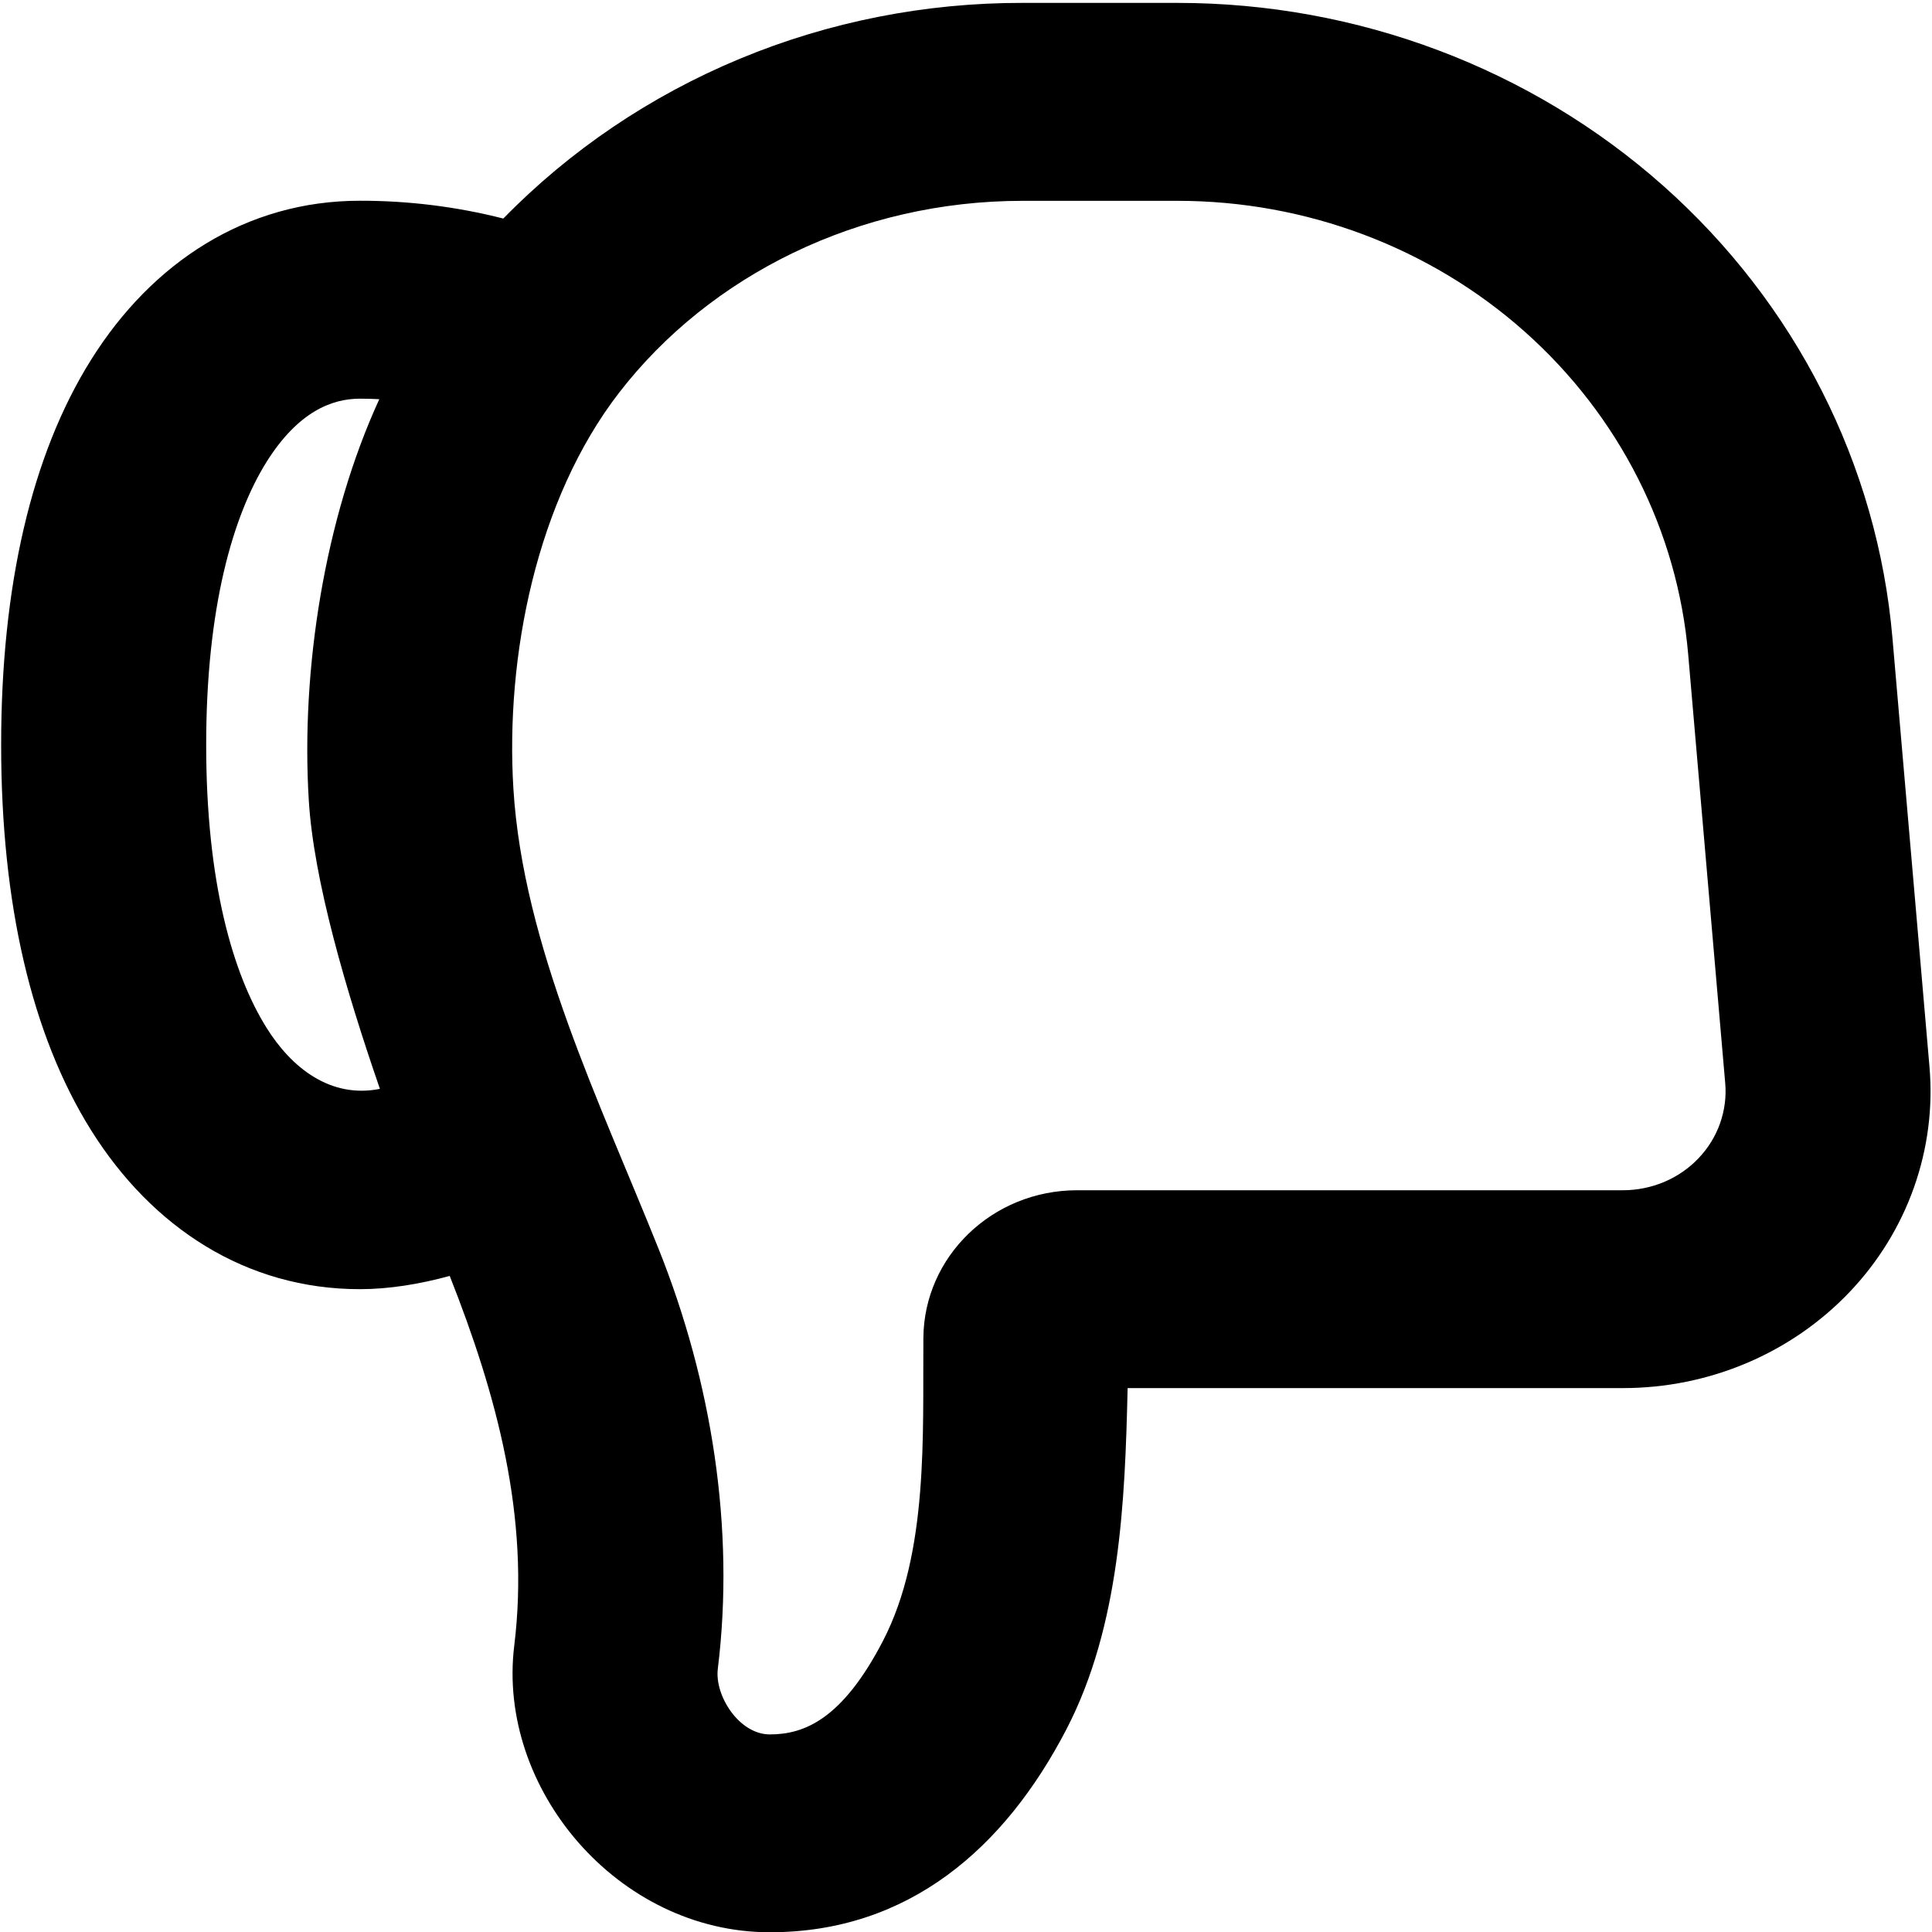
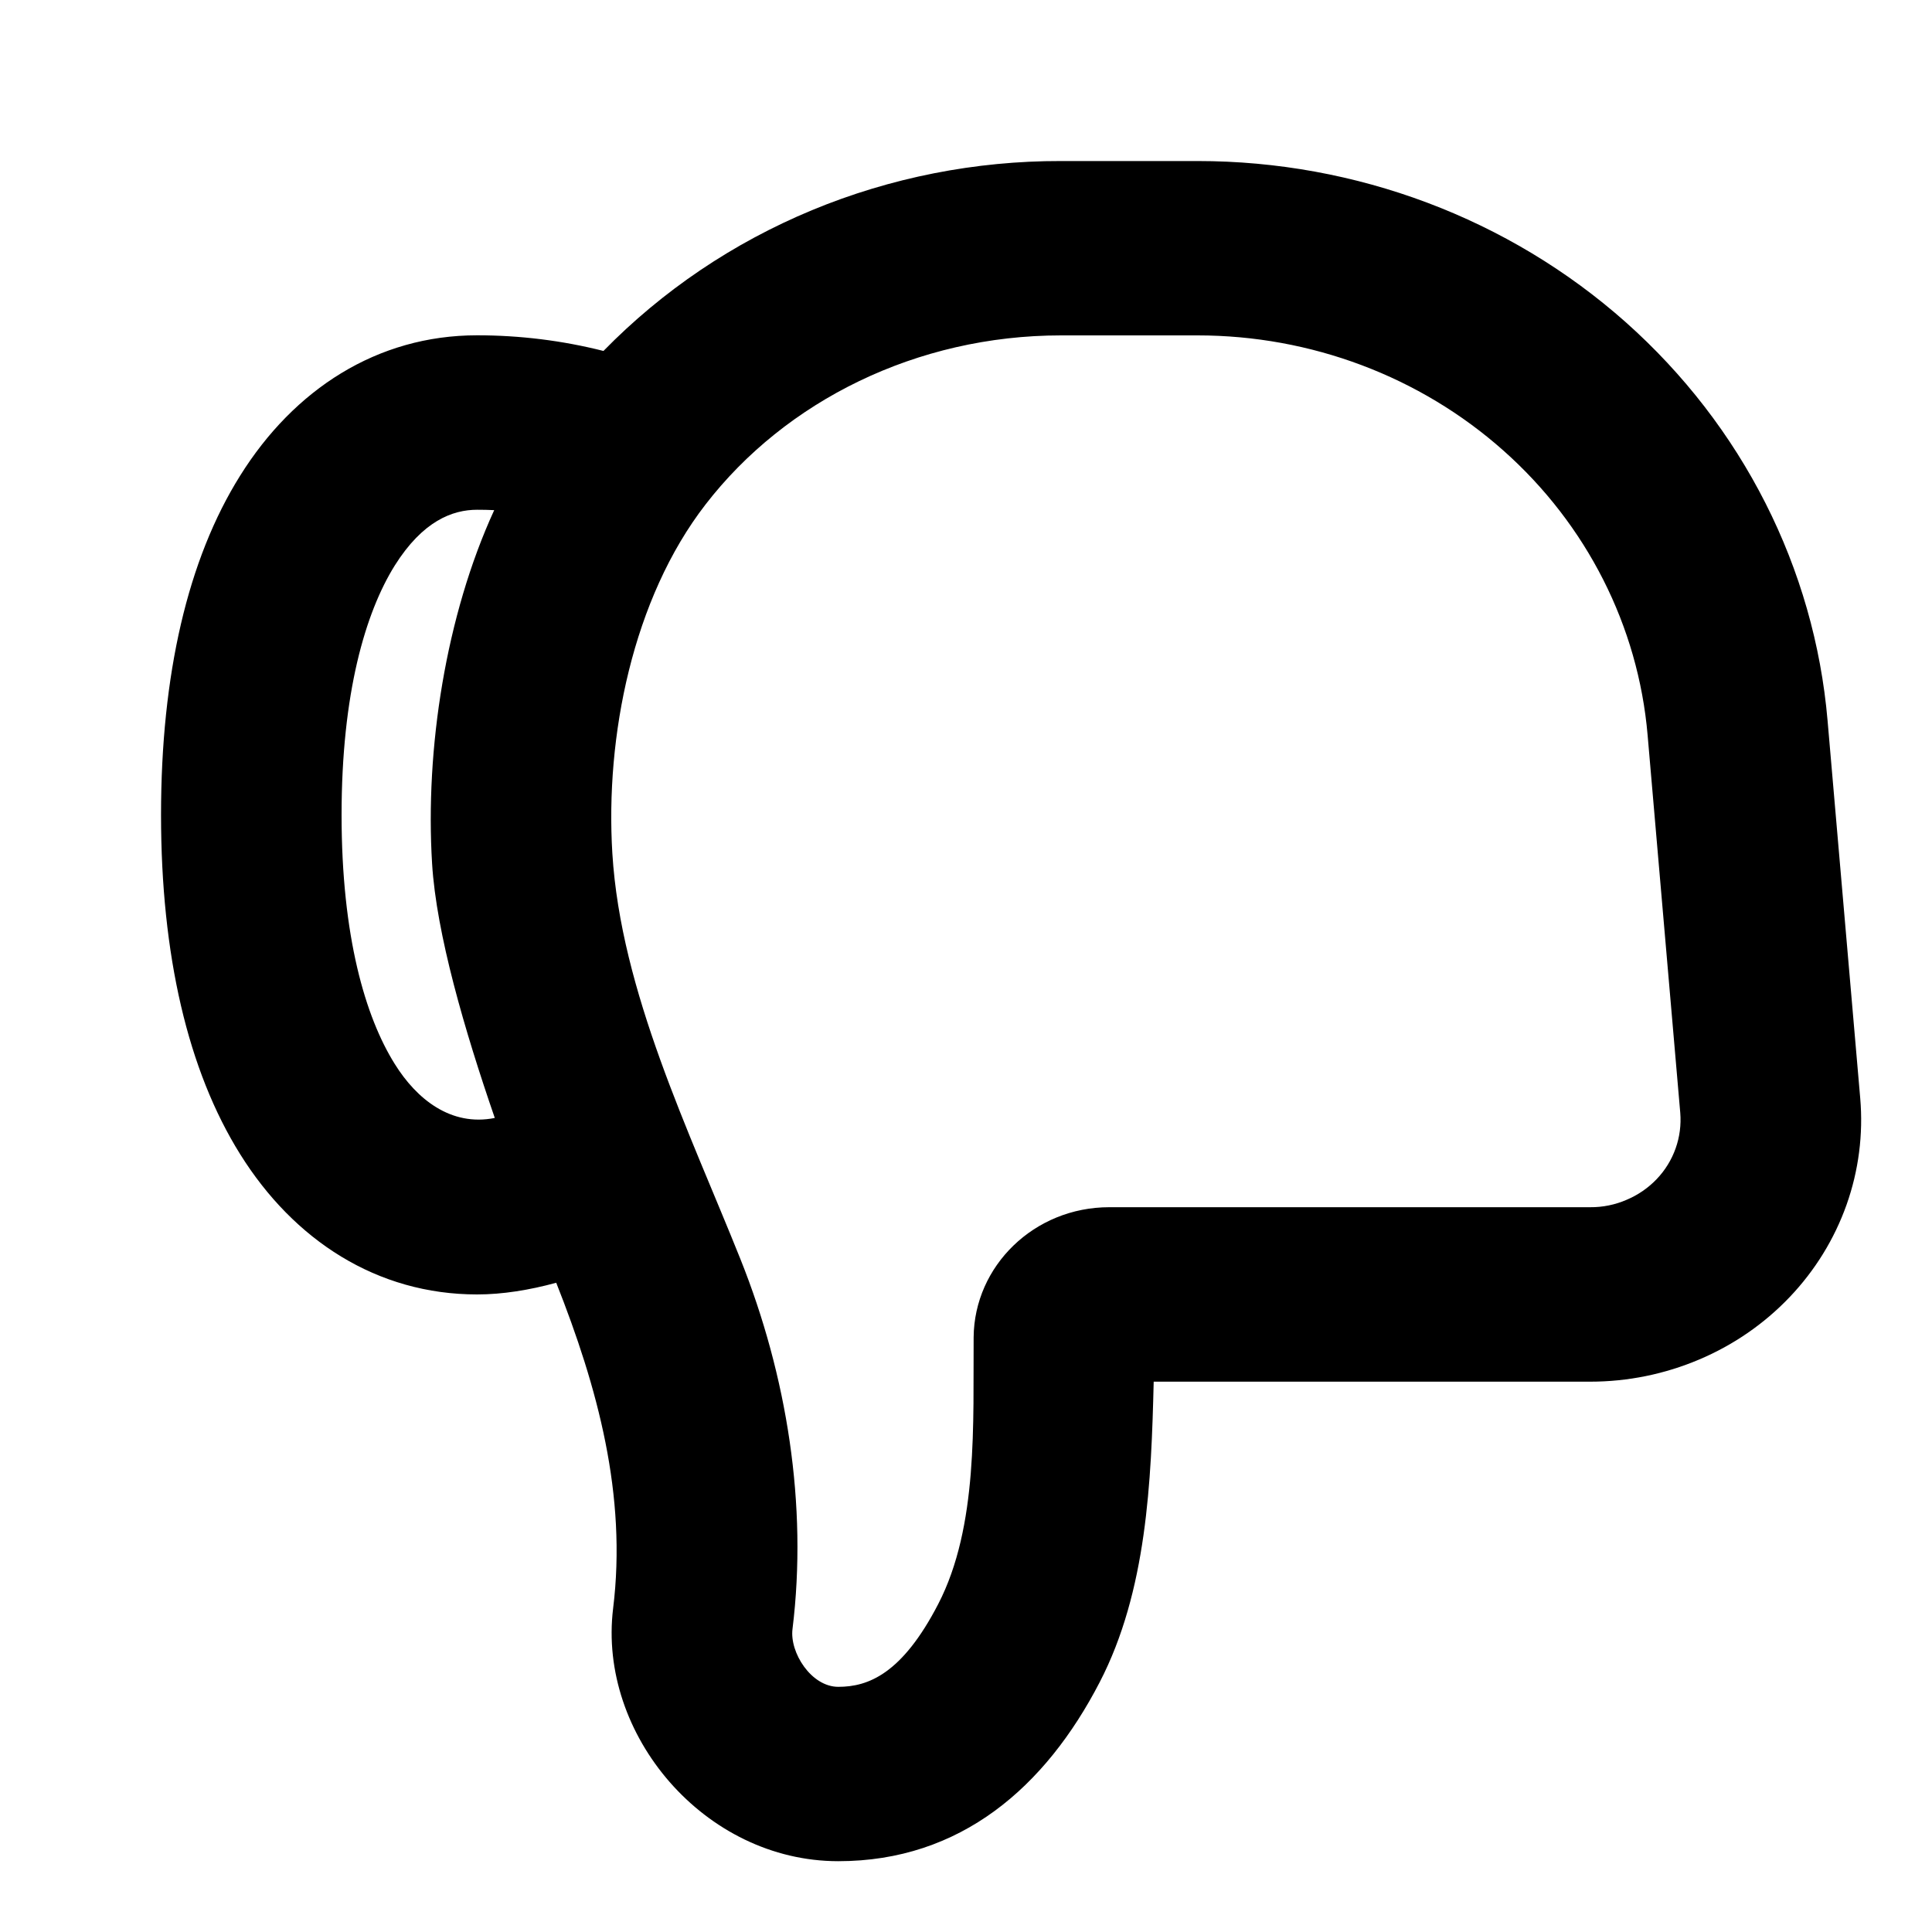
- <svg xmlns="http://www.w3.org/2000/svg" fill="none" overflow="visible" viewBox="2.07 2.05 22.03 22.03">
-   <path fill-rule="evenodd" clip-rule="evenodd" d="M10.255 21.079C10.453 19.474 10.183 17.799 9.582 16.296C8.917 14.633 8.034 12.833 7.924 11.042C7.832 9.534 8.186 7.749 9.13 6.527C10.164 5.189 11.862 4.34 13.73 4.34H15.497C16.963 4.34 18.375 4.871 19.454 5.83C20.532 6.788 21.199 8.102 21.32 9.513L21.742 14.4C21.756 14.556 21.735 14.712 21.683 14.86C21.631 15.007 21.547 15.143 21.437 15.258C21.328 15.373 21.195 15.464 21.047 15.527C20.899 15.589 20.739 15.622 20.577 15.622H14.353C13.382 15.622 12.606 16.381 12.599 17.305C12.59 18.399 12.661 19.75 12.14 20.757C11.673 21.66 11.236 21.827 10.848 21.827C10.497 21.827 10.217 21.384 10.255 21.079ZM10.848 24.083C12.432 24.083 13.528 23.122 14.231 21.767C14.841 20.589 14.898 19.172 14.928 17.878H20.577C21.062 17.878 21.542 17.781 21.986 17.593C22.43 17.405 22.829 17.13 23.158 16.785C23.486 16.441 23.737 16.034 23.894 15.591C24.051 15.148 24.112 14.678 24.071 14.211L23.649 9.325C23.479 7.351 22.546 5.511 21.036 4.169C19.526 2.828 17.549 2.083 15.497 2.083H13.73C12.622 2.081 11.524 2.297 10.506 2.72C9.488 3.143 8.57 3.763 7.809 4.542C7.275 4.406 6.725 4.338 6.173 4.339C4.879 4.339 3.804 5.04 3.107 6.155C2.429 7.238 2.083 8.732 2.083 10.544C2.083 12.356 2.43 13.852 3.107 14.935C3.804 16.05 4.879 16.75 6.173 16.75C6.502 16.75 6.85 16.694 7.198 16.599C7.733 17.953 8.114 19.348 7.934 20.813C7.733 22.443 9.113 24.083 10.848 24.083ZM6.402 14.466C5.836 14.579 5.392 14.223 5.109 13.769C4.728 13.16 4.421 12.118 4.421 10.545C4.421 8.972 4.728 7.929 5.108 7.319C5.47 6.742 5.856 6.596 6.173 6.596C6.248 6.596 6.322 6.598 6.395 6.602C5.769 7.965 5.5 9.693 5.591 11.175C5.646 12.084 6.013 13.339 6.402 14.466Z" fill="black" />
+ <svg xmlns="http://www.w3.org/2000/svg" width="20" height="20" viewBox="0 0 20 20" fill="none">
+   <path fill-rule="evenodd" clip-rule="evenodd" d="M8.204 16.863C8.362 15.579 8.146 14.239 7.666 13.037C7.134 11.707 6.427 10.266 6.339 8.834C6.265 7.627 6.548 6.199 7.304 5.222C8.131 4.151 9.489 3.472 10.984 3.472H12.398C13.57 3.472 14.7 3.897 15.563 4.664C16.426 5.43 16.959 6.482 17.056 7.61L17.394 11.52C17.404 11.644 17.388 11.77 17.346 11.888C17.304 12.006 17.238 12.114 17.15 12.206C17.062 12.298 16.956 12.371 16.837 12.421C16.719 12.472 16.591 12.498 16.462 12.497H11.483C10.706 12.497 10.085 13.105 10.079 13.844C10.072 14.72 10.129 15.8 9.712 16.606C9.338 17.328 8.988 17.462 8.678 17.462C8.398 17.462 8.173 17.107 8.204 16.863ZM8.678 19.267C9.946 19.267 10.823 18.498 11.384 17.414C11.872 16.471 11.918 15.338 11.943 14.303H16.462C16.85 14.303 17.233 14.225 17.589 14.074C17.944 13.924 18.263 13.704 18.526 13.428C18.789 13.152 18.989 12.827 19.115 12.473C19.241 12.118 19.289 11.742 19.257 11.369L18.919 7.46C18.783 5.881 18.037 4.409 16.829 3.335C15.621 2.262 14.039 1.667 12.398 1.667H10.984C10.098 1.665 9.22 1.838 8.405 2.176C7.59 2.514 6.856 3.01 6.247 3.633C5.82 3.525 5.38 3.471 4.939 3.471C3.903 3.471 3.043 4.032 2.486 4.924C1.943 5.79 1.667 6.985 1.667 8.435C1.667 9.885 1.944 11.081 2.486 11.948C3.043 12.84 3.903 13.4 4.939 13.4C5.201 13.4 5.48 13.355 5.758 13.279C6.187 14.362 6.491 15.479 6.347 16.65C6.187 17.954 7.291 19.267 8.678 19.267ZM5.122 11.573C4.668 11.664 4.313 11.378 4.087 11.015C3.782 10.528 3.536 9.694 3.536 8.436C3.536 7.178 3.782 6.343 4.086 5.855C4.376 5.393 4.684 5.277 4.939 5.277C4.998 5.277 5.058 5.278 5.116 5.281C4.615 6.372 4.4 7.754 4.473 8.94C4.517 9.667 4.811 10.671 5.122 11.573Z" fill="black" />
</svg>
